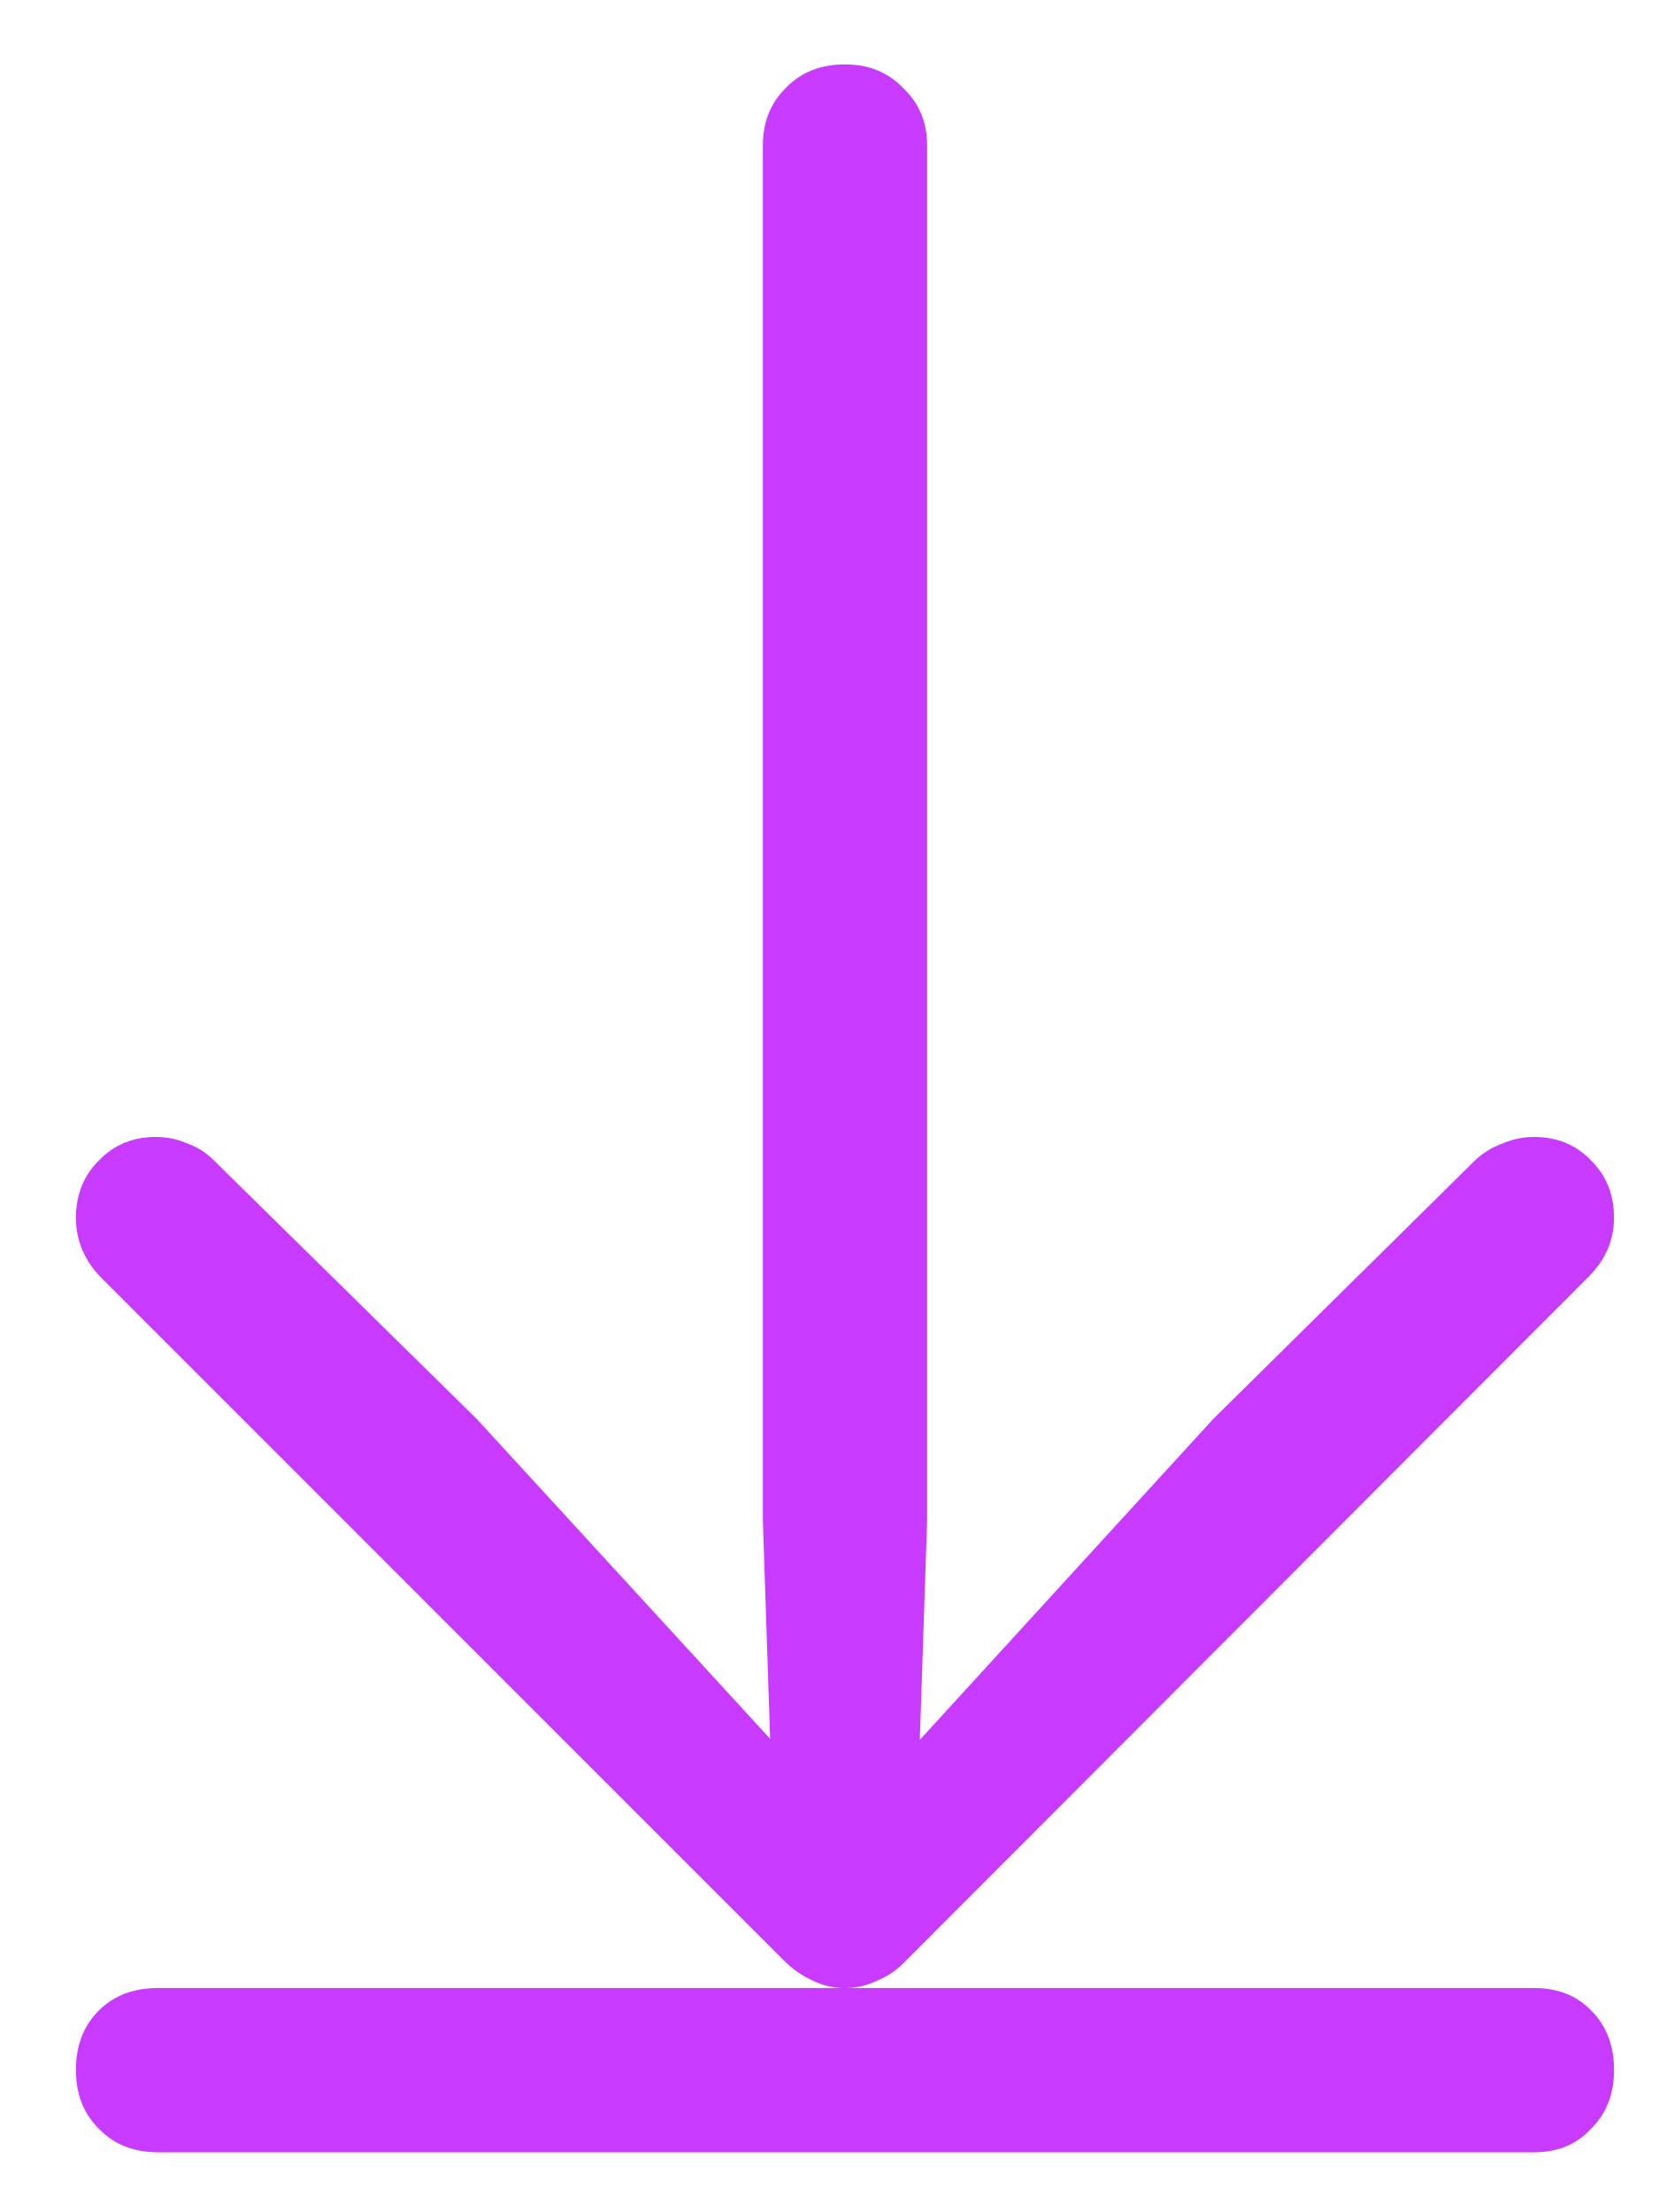
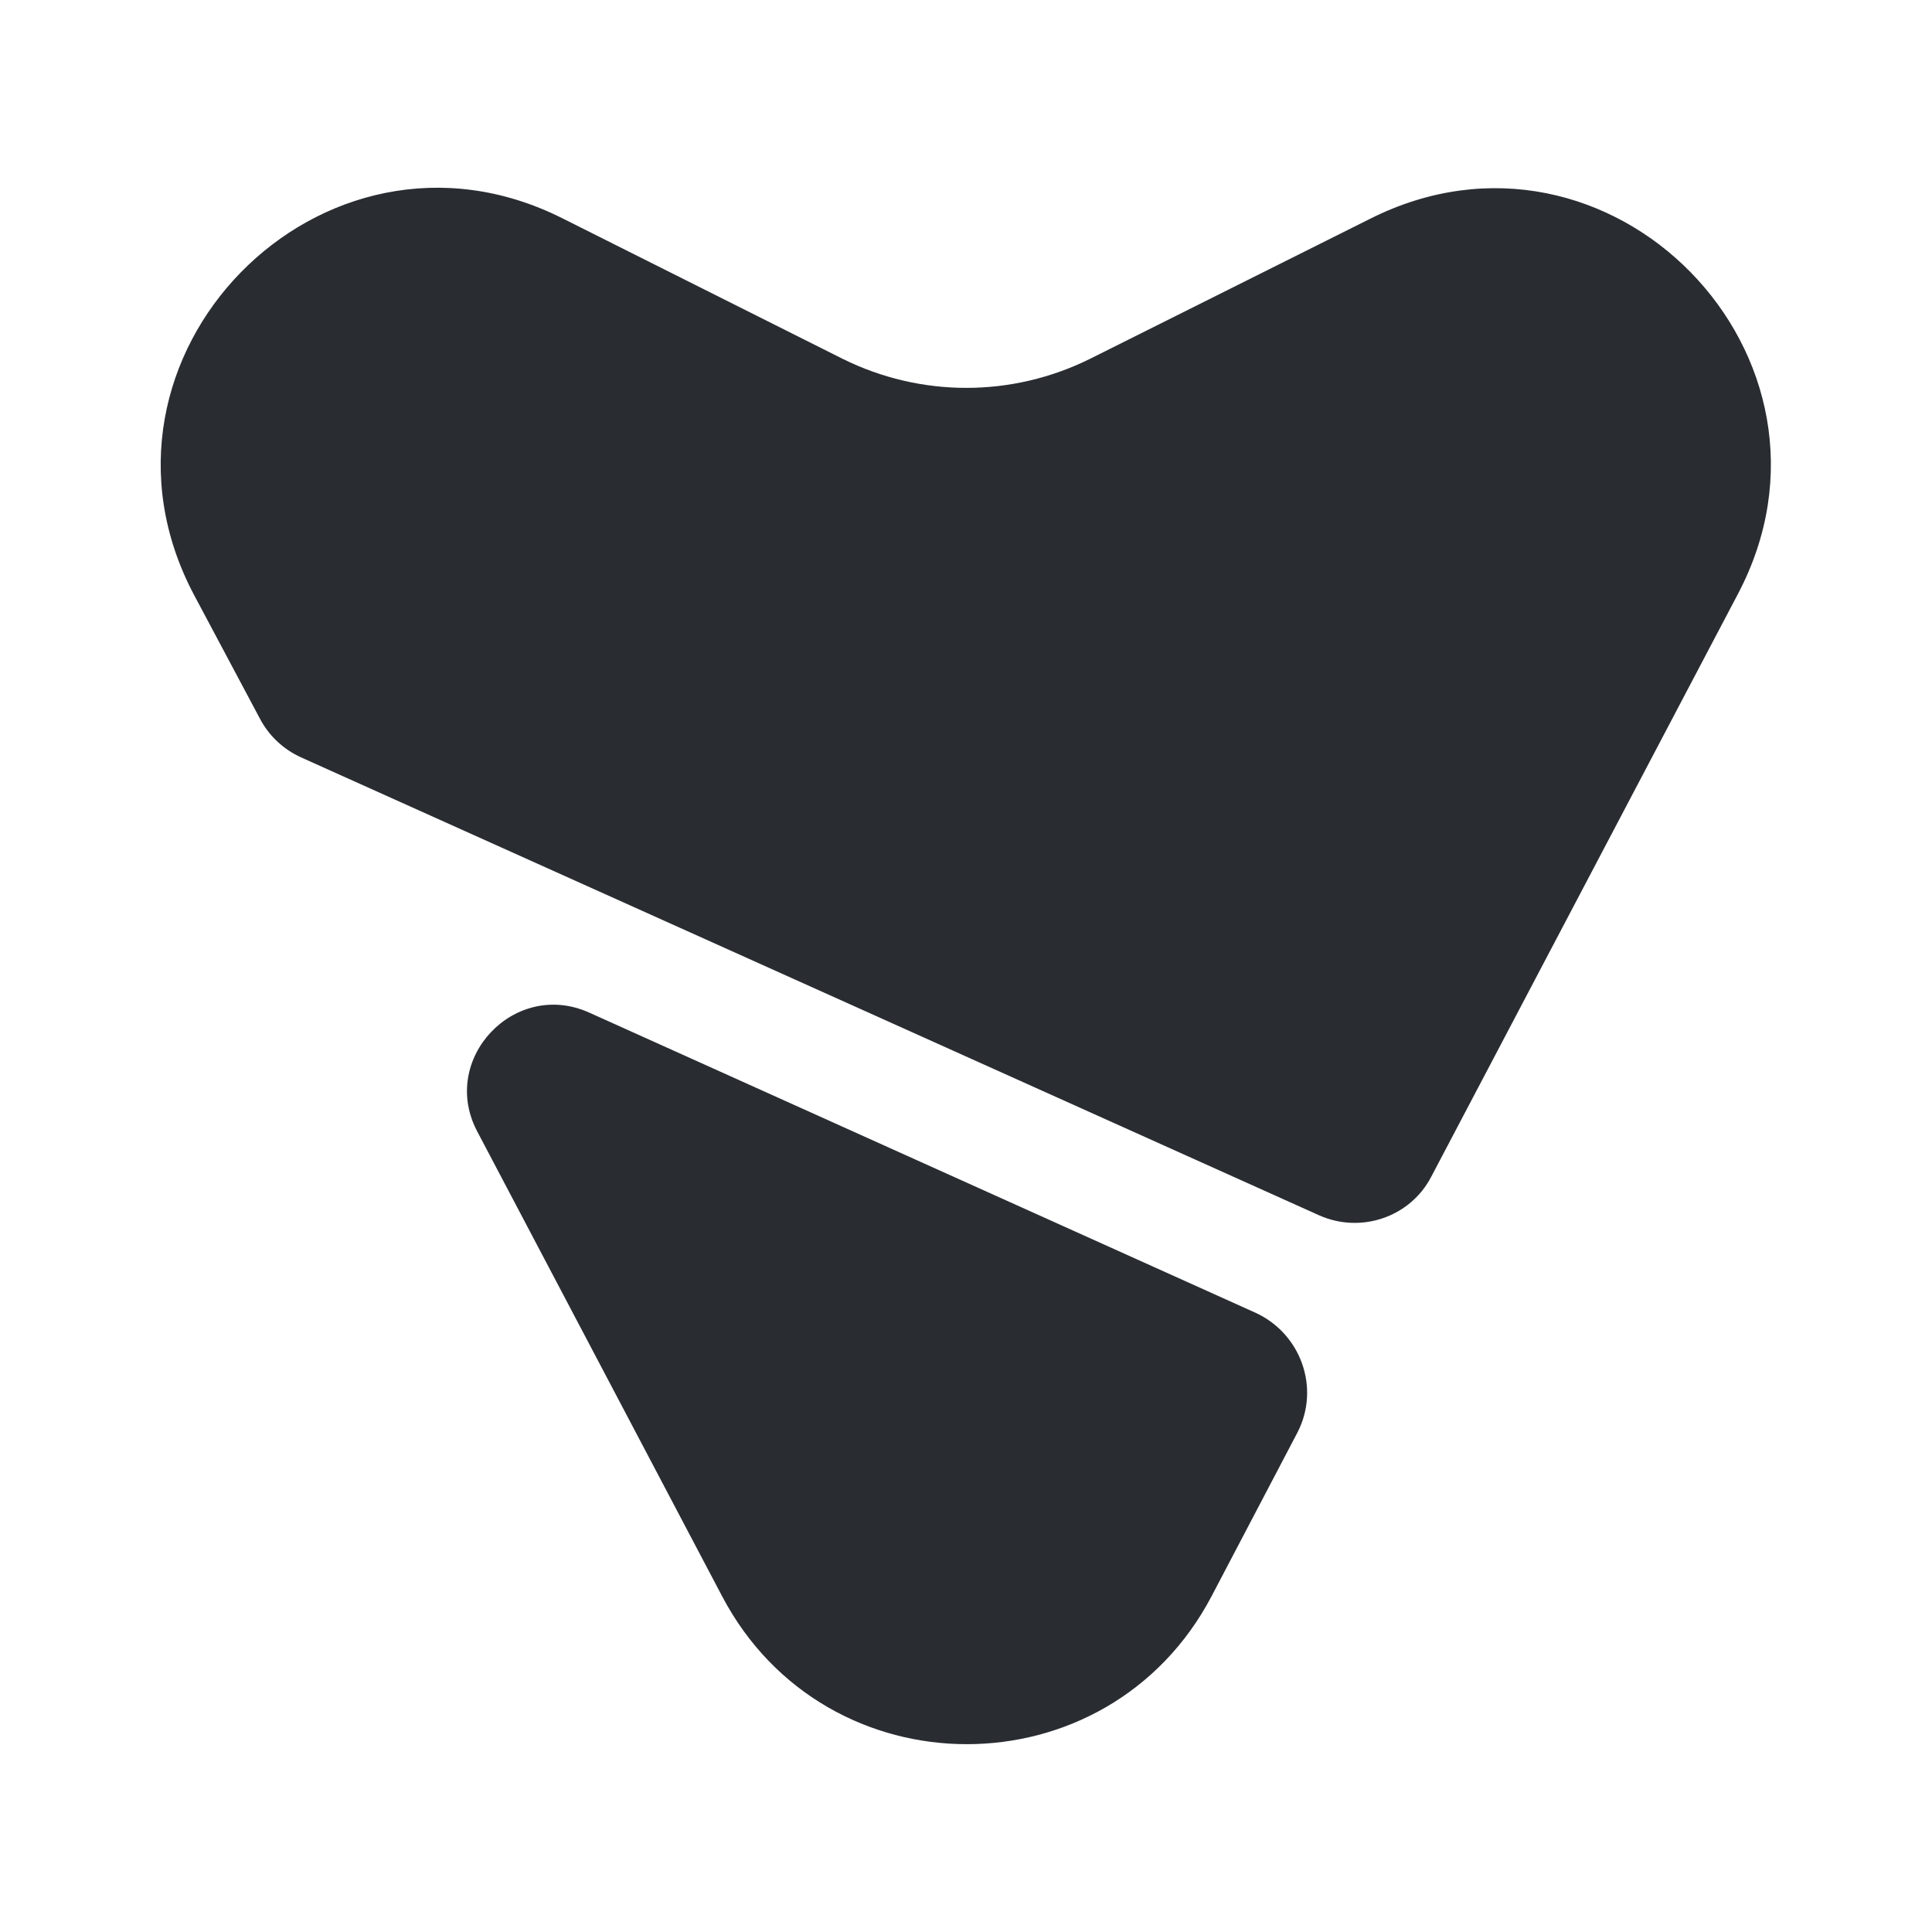
- <svg xmlns="http://www.w3.org/2000/svg" width="18" height="24" viewBox="0 0 18 24" fill="none">
-   <path d="M17.512 13.215C17.512 13.457 17.418 13.672 17.23 13.859L9.836 21.266C9.742 21.367 9.637 21.441 9.52 21.488C9.41 21.543 9.293 21.57 9.168 21.57C9.043 21.57 8.926 21.543 8.816 21.488C8.707 21.441 8.602 21.367 8.5 21.266L1.094 13.859C0.914 13.672 0.824 13.457 0.824 13.215C0.824 12.965 0.906 12.758 1.07 12.594C1.234 12.422 1.441 12.336 1.691 12.336C1.809 12.336 1.922 12.359 2.031 12.406C2.141 12.445 2.234 12.504 2.312 12.582L5.172 15.395L8.934 19.496L8.383 19.684L8.277 16.496V1.578C8.277 1.328 8.359 1.121 8.523 0.957C8.688 0.785 8.902 0.699 9.168 0.699C9.426 0.699 9.637 0.785 9.801 0.957C9.973 1.121 10.059 1.328 10.059 1.578V16.496L9.953 19.684L9.414 19.496L13.164 15.395L16.012 12.582C16.098 12.504 16.195 12.445 16.305 12.406C16.414 12.359 16.527 12.336 16.645 12.336C16.895 12.336 17.102 12.422 17.266 12.594C17.43 12.758 17.512 12.965 17.512 13.215ZM17.512 22.461C17.512 22.719 17.43 22.93 17.266 23.094C17.109 23.266 16.902 23.352 16.645 23.352H1.715C1.449 23.352 1.234 23.266 1.07 23.094C0.906 22.93 0.824 22.719 0.824 22.461C0.824 22.195 0.906 21.98 1.07 21.816C1.234 21.652 1.449 21.57 1.715 21.57H16.645C16.902 21.57 17.109 21.652 17.266 21.816C17.43 21.98 17.512 22.195 17.512 22.461Z" fill="#C73AFE" />
+ <svg xmlns="http://www.w3.org/2000/svg" width="800" height="800" viewBox="0 0 800 800" fill="none">
+   <path d="M567.306 90.608L451.306 148.608C418.973 164.608 381.306 164.608 348.973 148.608L232.641 90.275C133.308 40.608 28.308 147.942 80.308 246.275L107.641 297.608C111.308 304.608 117.308 310.275 124.641 313.608L546.306 503.273C563.64 510.94 583.973 503.94 592.64 487.273L719.64 245.942C771.306 147.942 666.64 40.608 567.306 90.608Z" fill="#292D32" />
+   <path d="M520.013 543.643L244.015 419.31C213.015 405.31 181.682 438.643 197.682 468.643L299.015 660.977C342.013 742.643 458.68 742.643 501.68 660.977L537.346 592.977C546.68 574.643 538.68 552.31 520.013 543.643Z" fill="#292D32" />
</svg>
